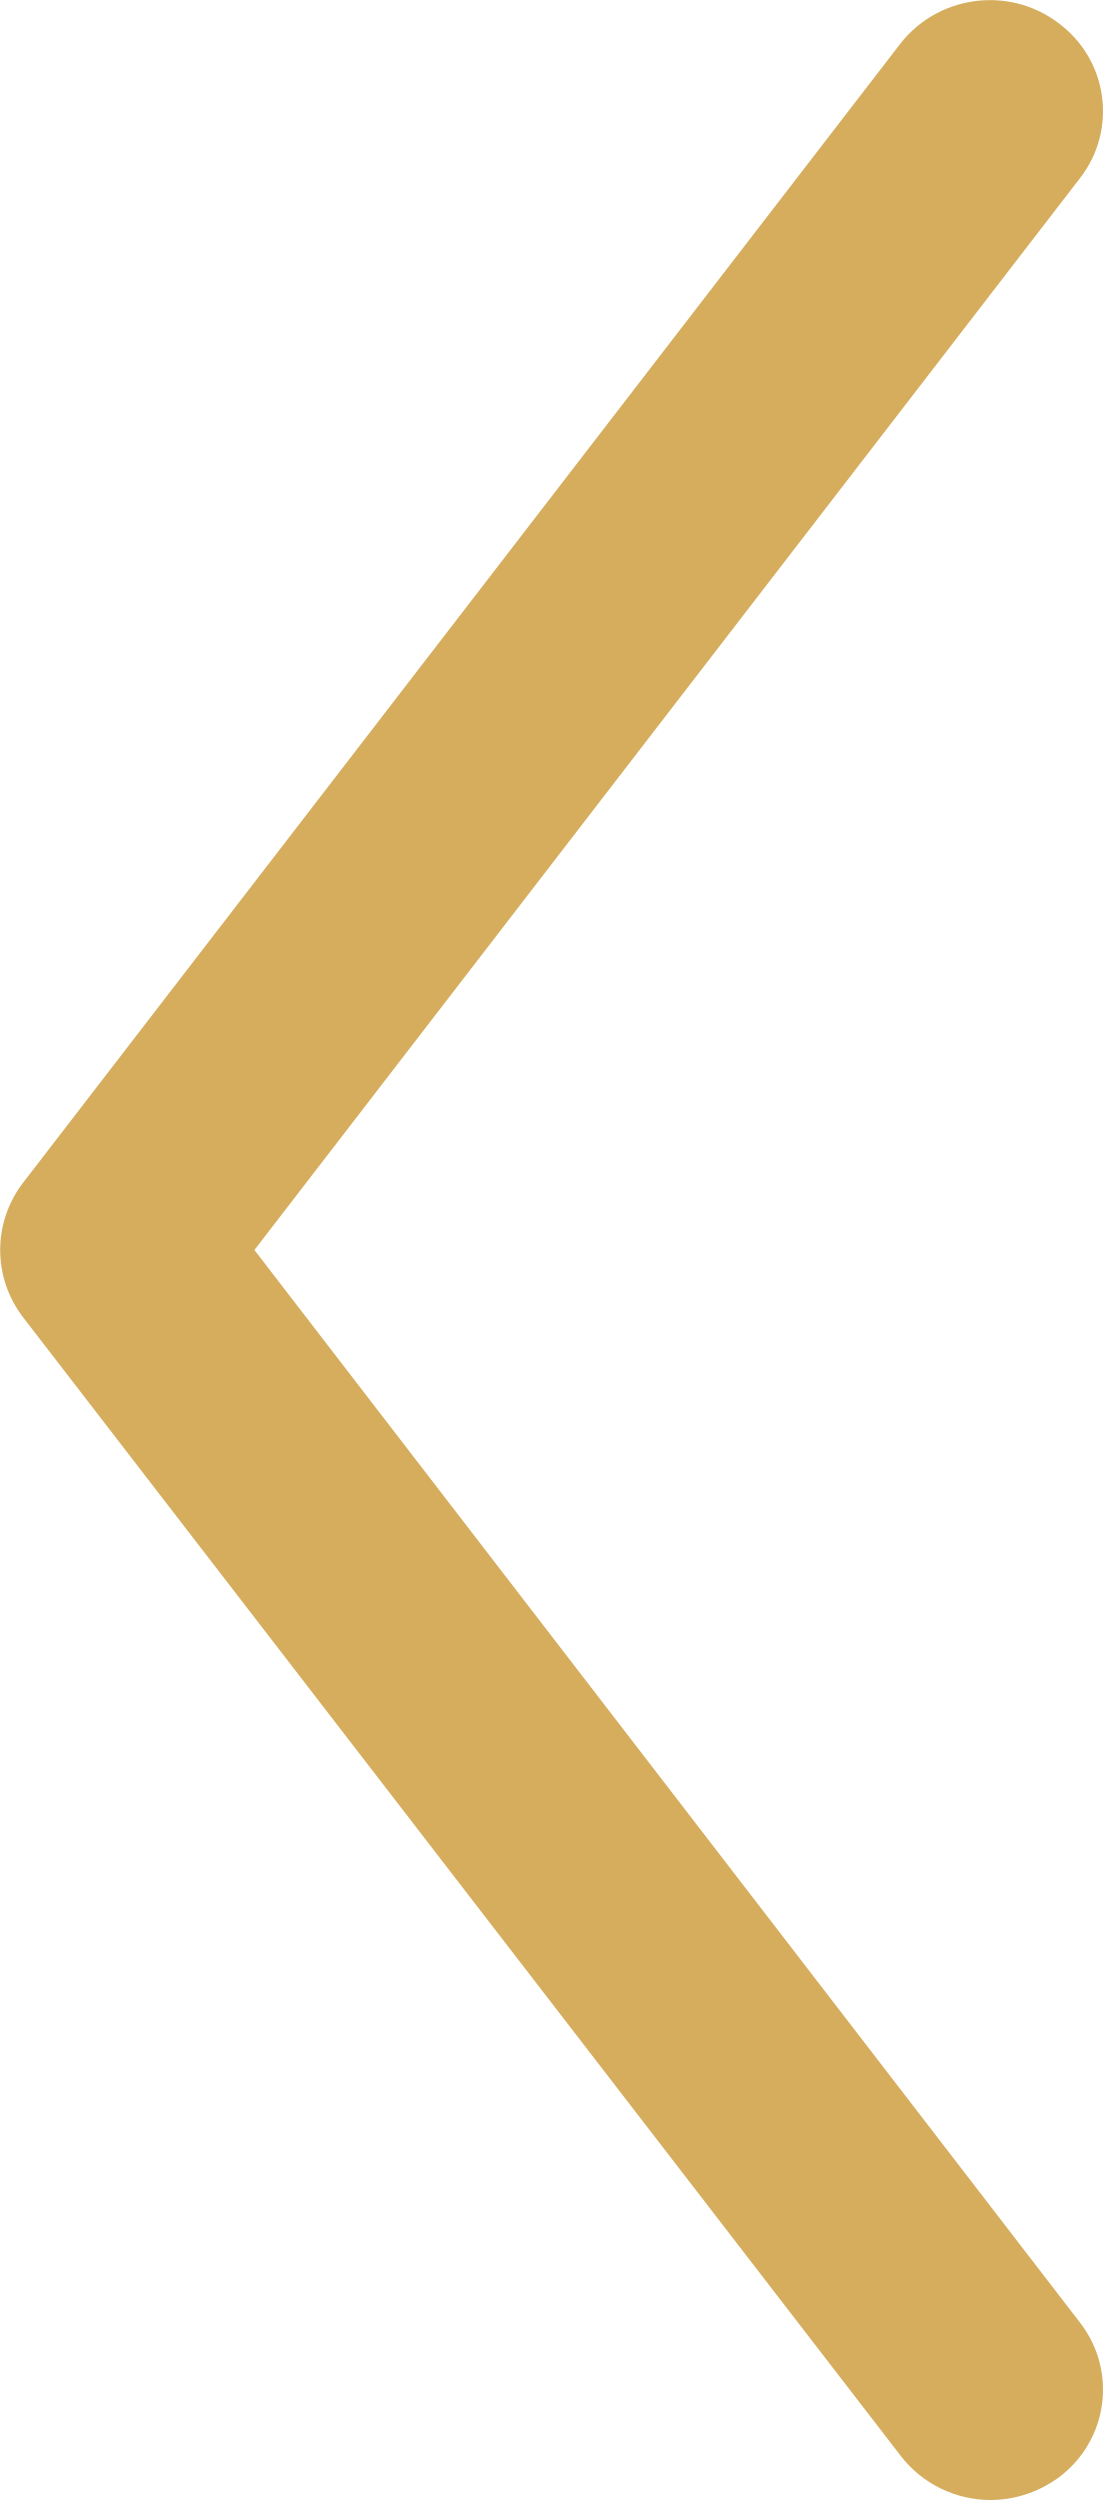
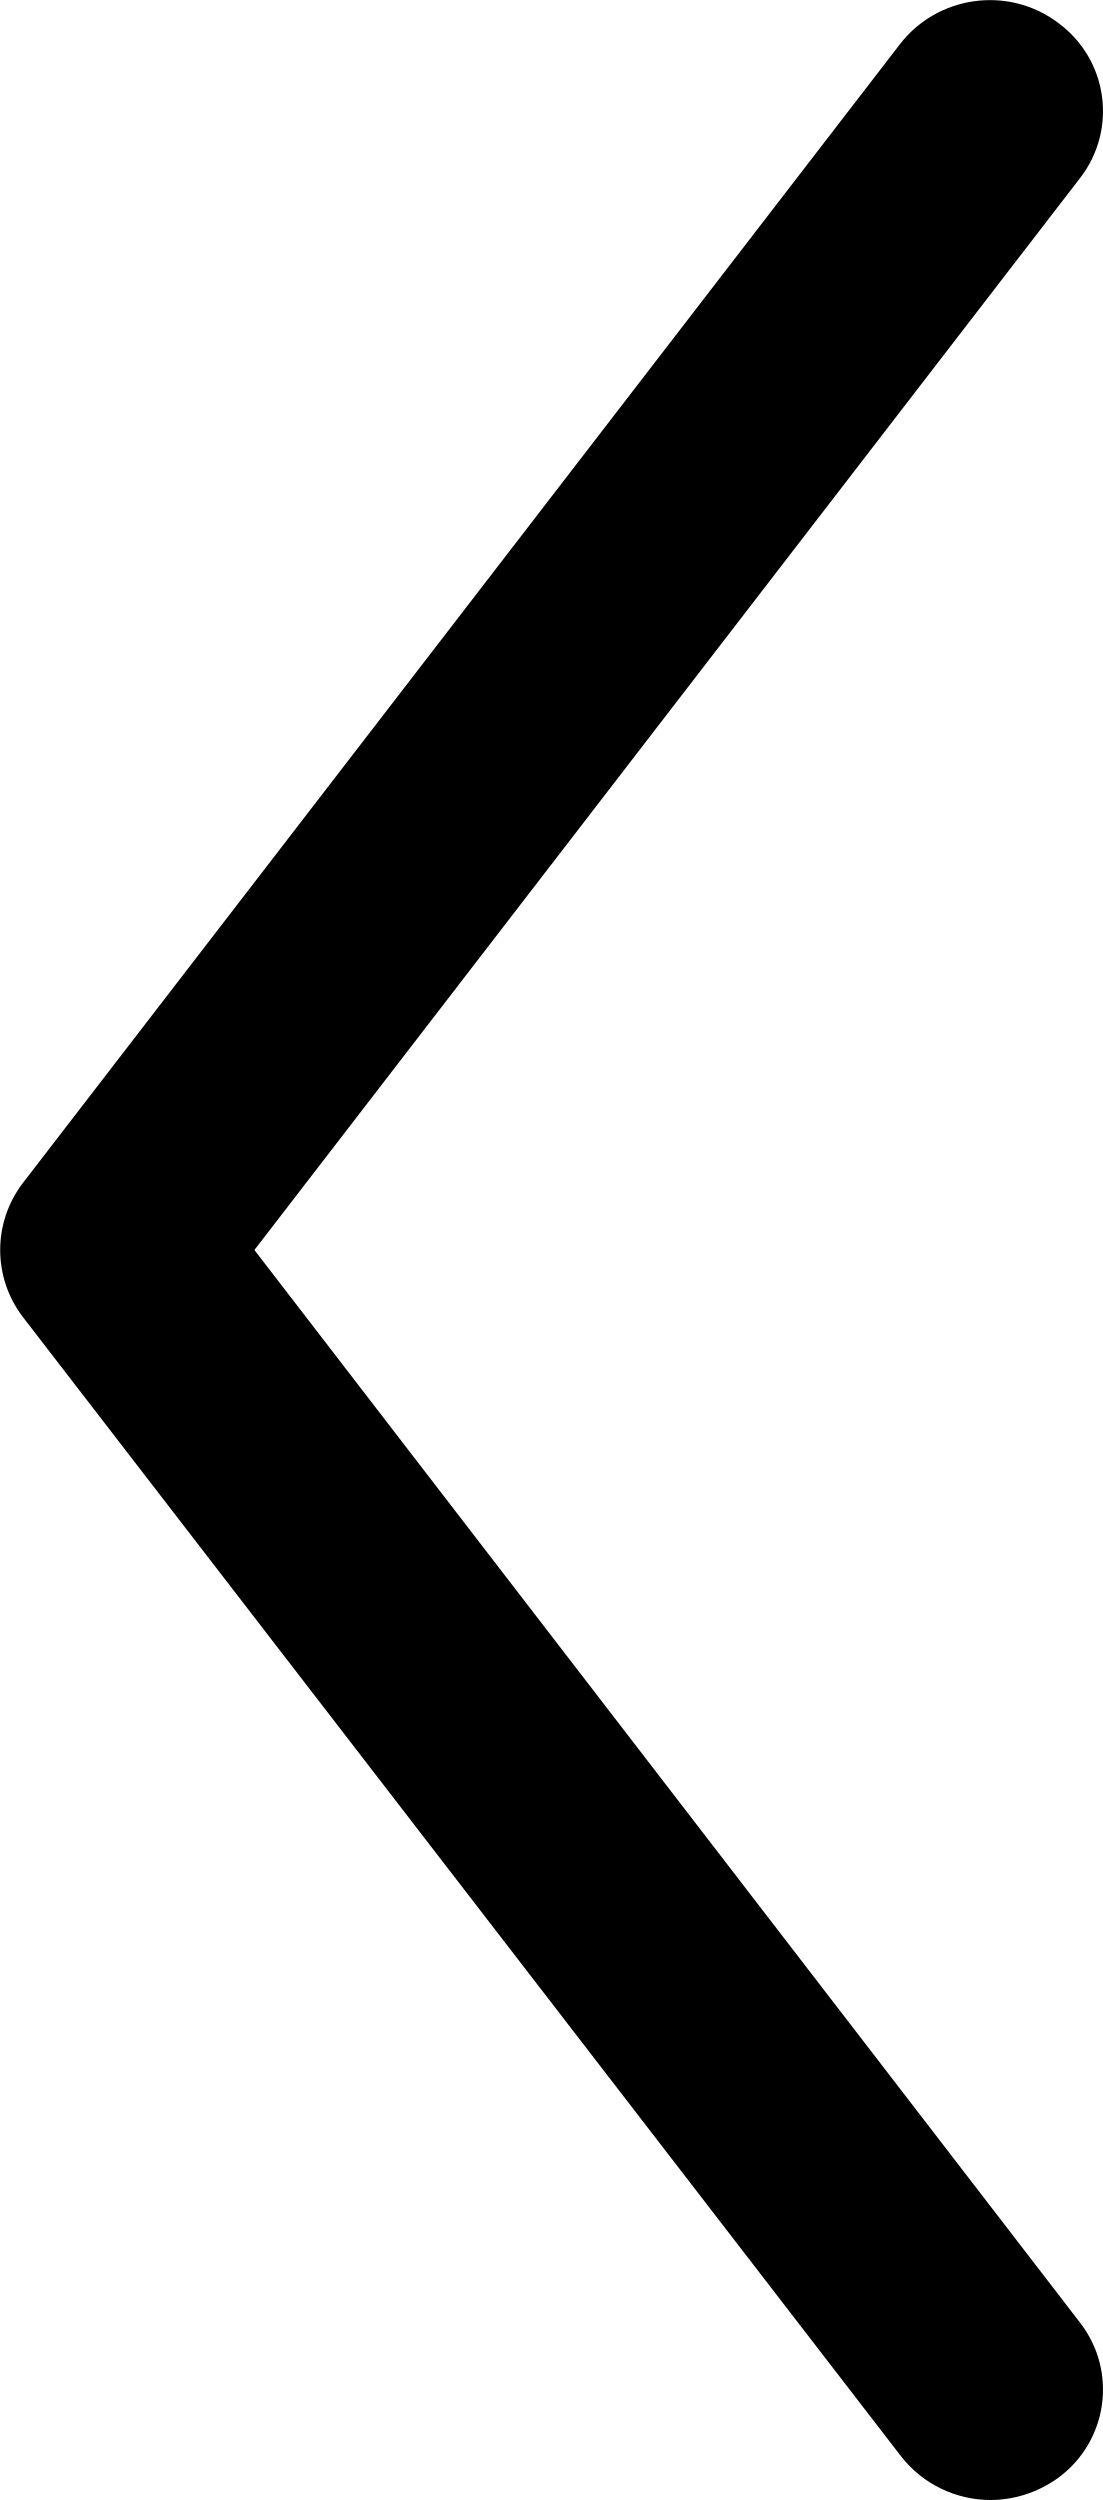
<svg xmlns="http://www.w3.org/2000/svg" version="1.1" id="Слой_1" x="0px" y="0px" viewBox="0 0 15 34" style="enable-background:new 0 0 15 34;" xml:space="preserve">
-   <style type="text/css">
- 	.st0{fill:#D5AD5D;}
- </style>
  <g>
    <path class="st0" d="M13.47,34c-0.46,0-0.92-0.21-1.22-0.6L0.31,17.91c-0.41-0.54-0.41-1.28,0-1.82L12.24,0.6   c0.51-0.66,1.47-0.8,2.15-0.29c0.68,0.5,0.81,1.45,0.3,2.11L3.46,17l11.23,14.59c0.51,0.66,0.38,1.61-0.3,2.11   C14.11,33.9,13.79,34,13.47,34z" />
  </g>
</svg>
